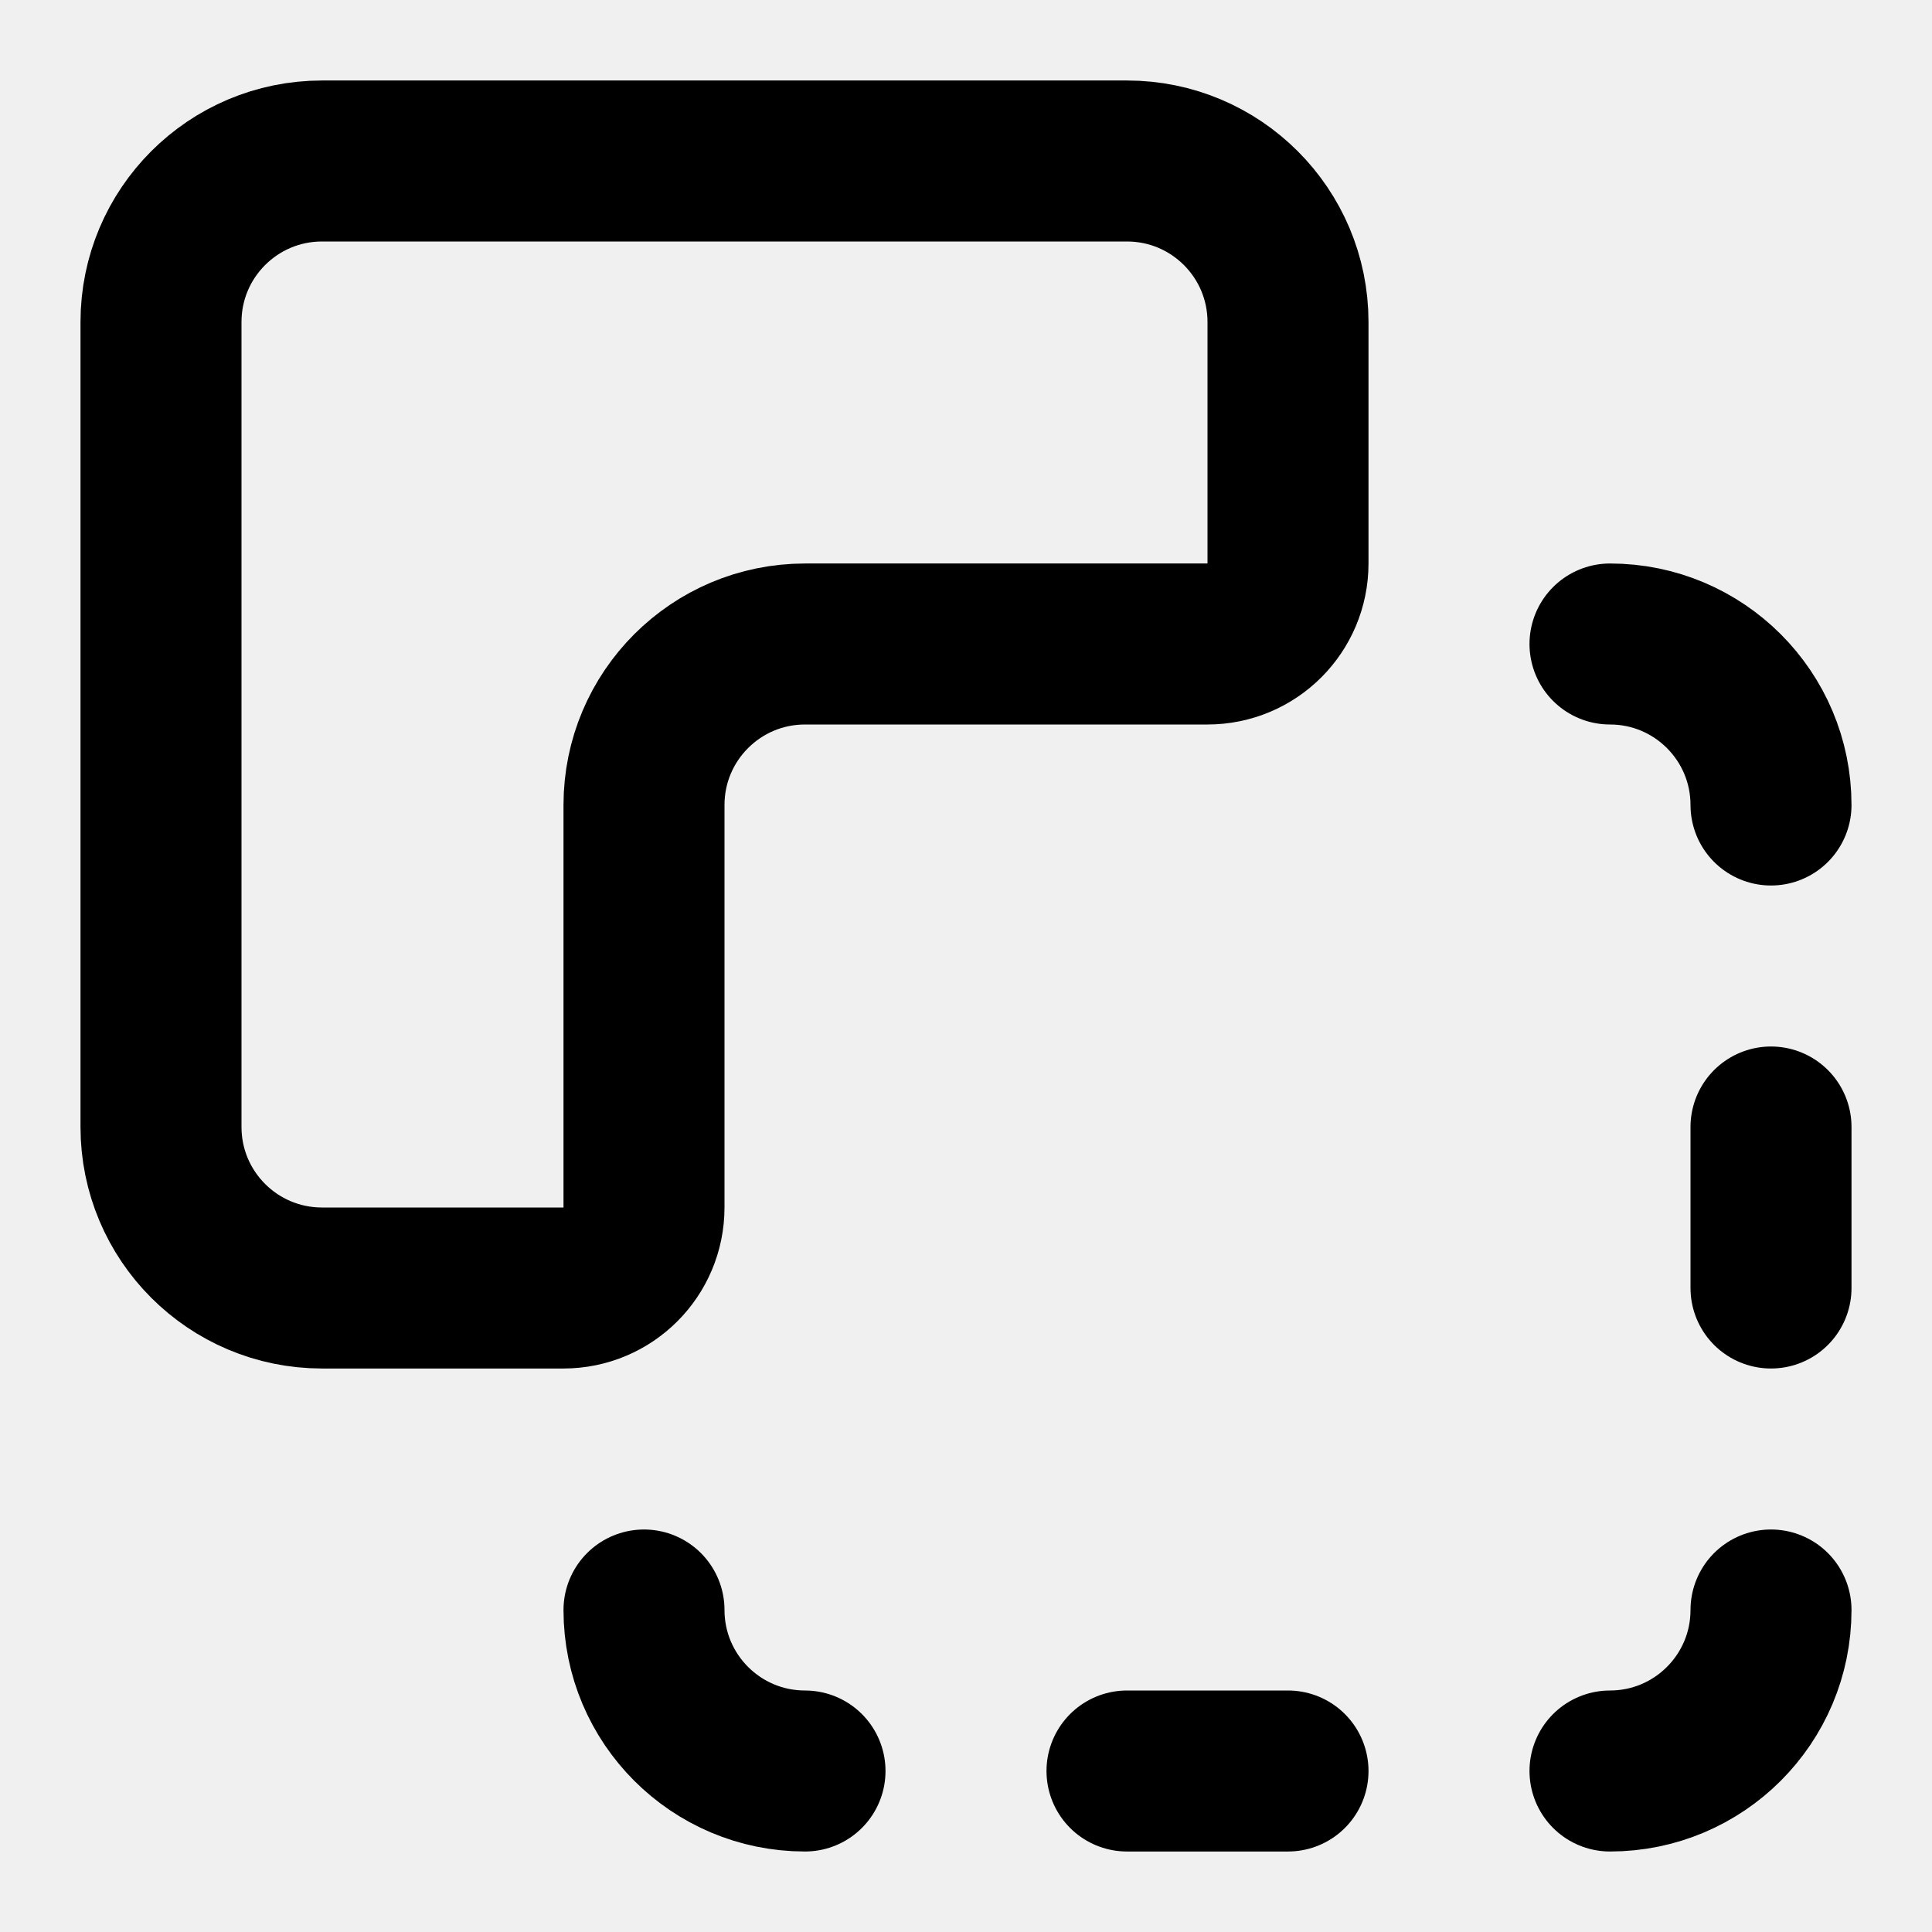
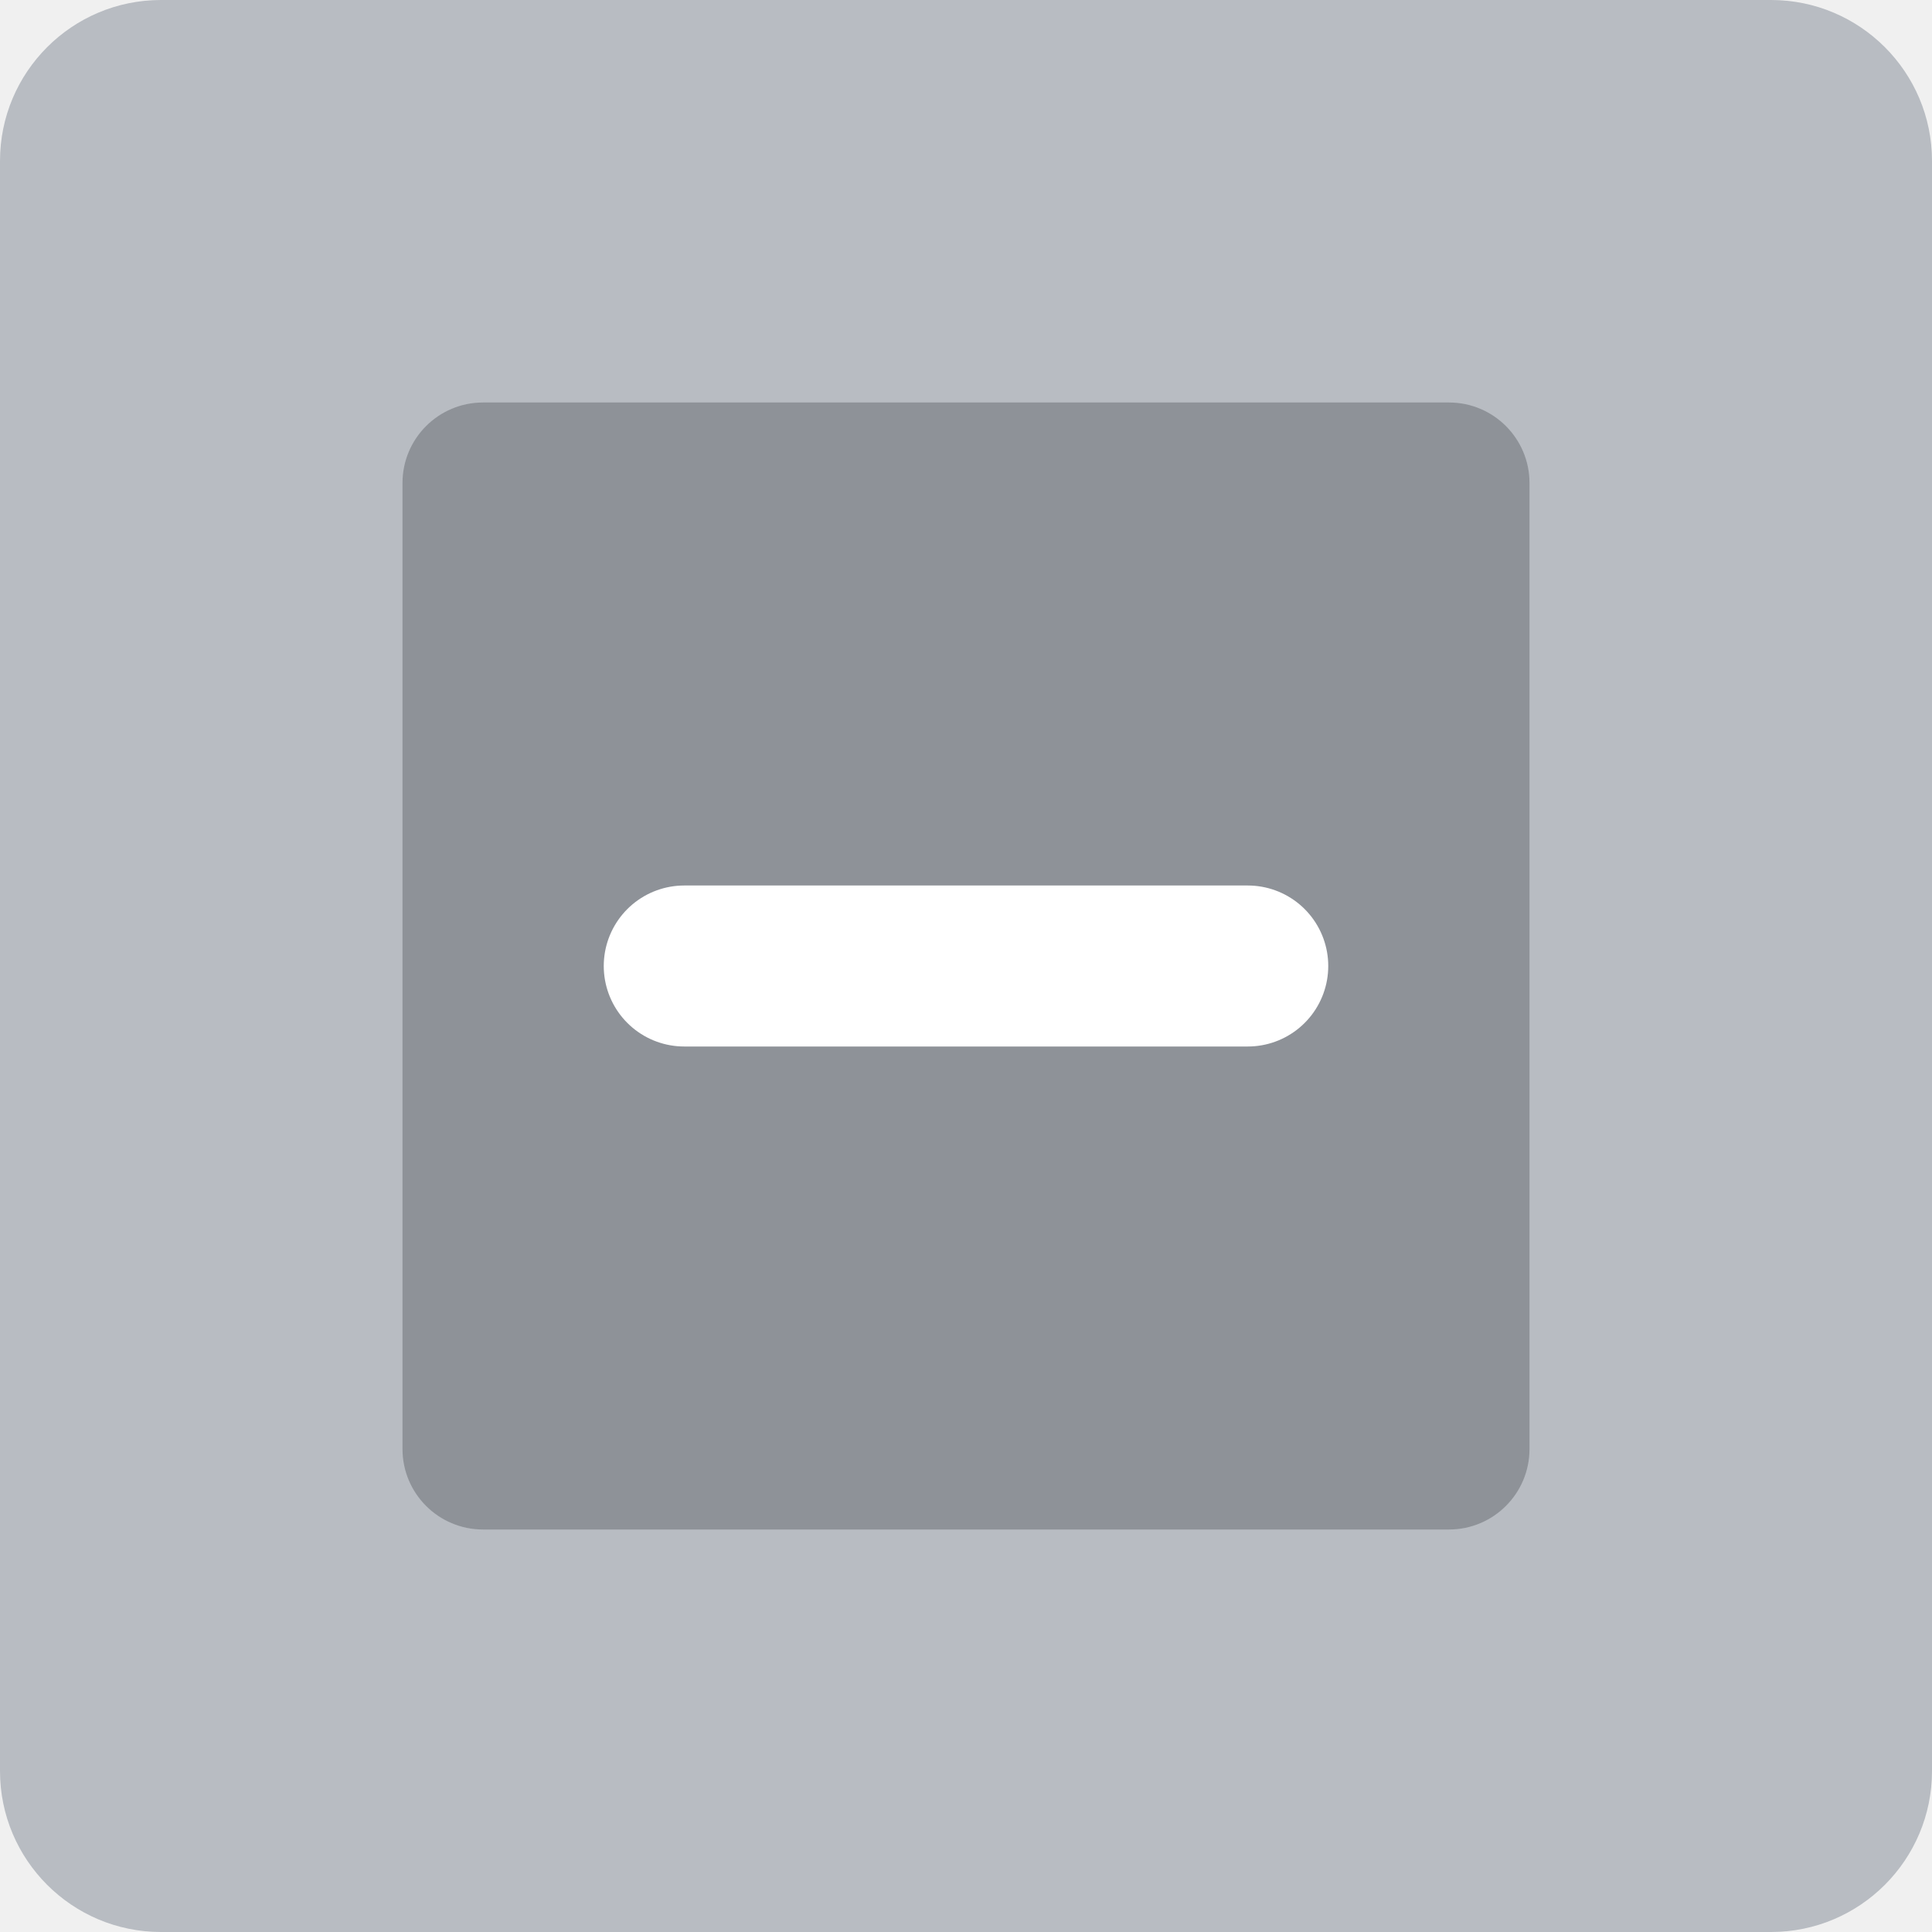
- <svg xmlns="http://www.w3.org/2000/svg" width="24" height="24" viewBox="0 0 24 24" fill="none" stroke="currentColor" stroke-width="2" stroke-linecap="round" stroke-linejoin="round" class="lucide lucide-squares-subtract-icon lucide-squares-subtract">
-   <path d="M10 22a2 2 0 0 1-2-2" />
-   <path d="M16 22h-2" />
-   <path d="M16 4a2 2 0 0 0-2-2H4a2 2 0 0 0-2 2v10a2 2 0 0 0 2 2h3a1 1 0 0 0 1-1v-5a2 2 0 0 1 2-2h5a1 1 0 0 0 1-1z" />
-   <path d="M20 8a2 2 0 0 1 2 2" />
-   <path d="M22 14v2" />
-   <path d="M22 20a2 2 0 0 1-2 2" />
+ <svg xmlns="http://www.w3.org/2000/svg" width="24" height="24" viewBox="0 0 24 24" fill="none" class="lucide lucide-squares-subtract-icon lucide-squares-subtract">
+   <rect x="0" y="0" width="24" height="24" rx="2" fill="#B8BCC2" />
+   <rect x="5" y="5" width="14" height="14" rx="1" fill="#8E9298" />
+   <path d="M8.5 12h7" stroke="#FFFFFF" stroke-width="2" stroke-linecap="round" />
</svg>
